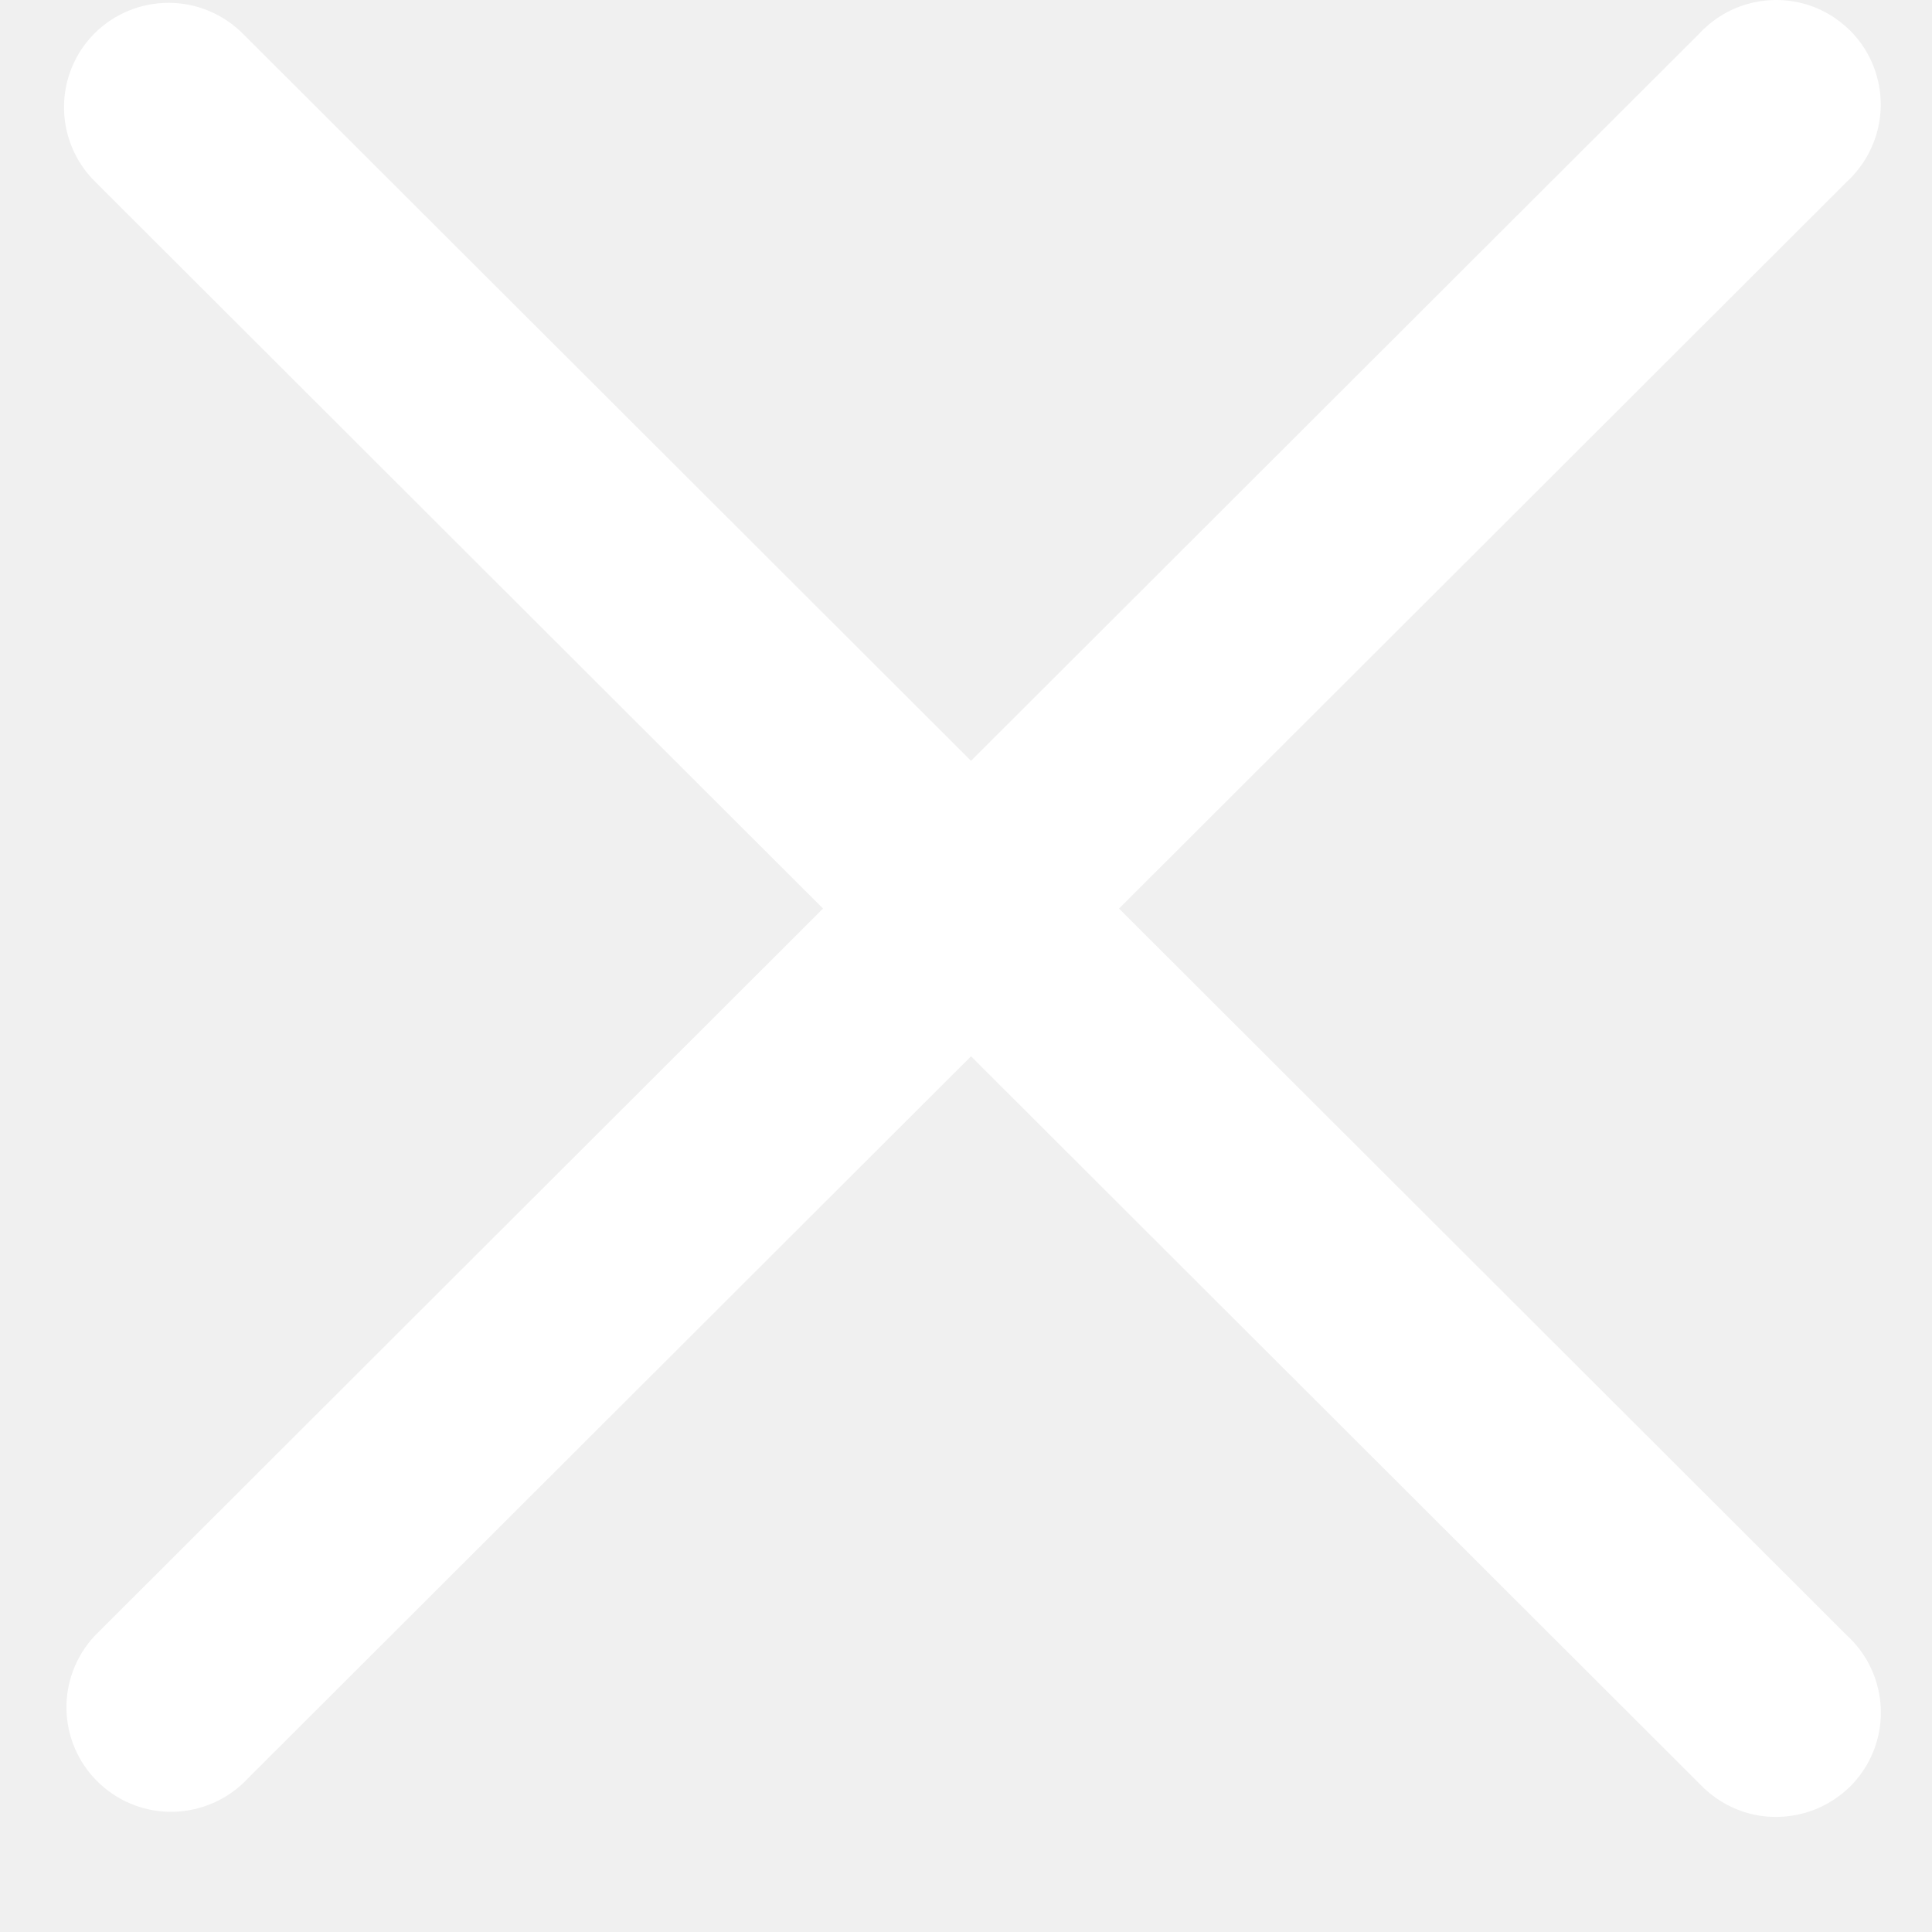
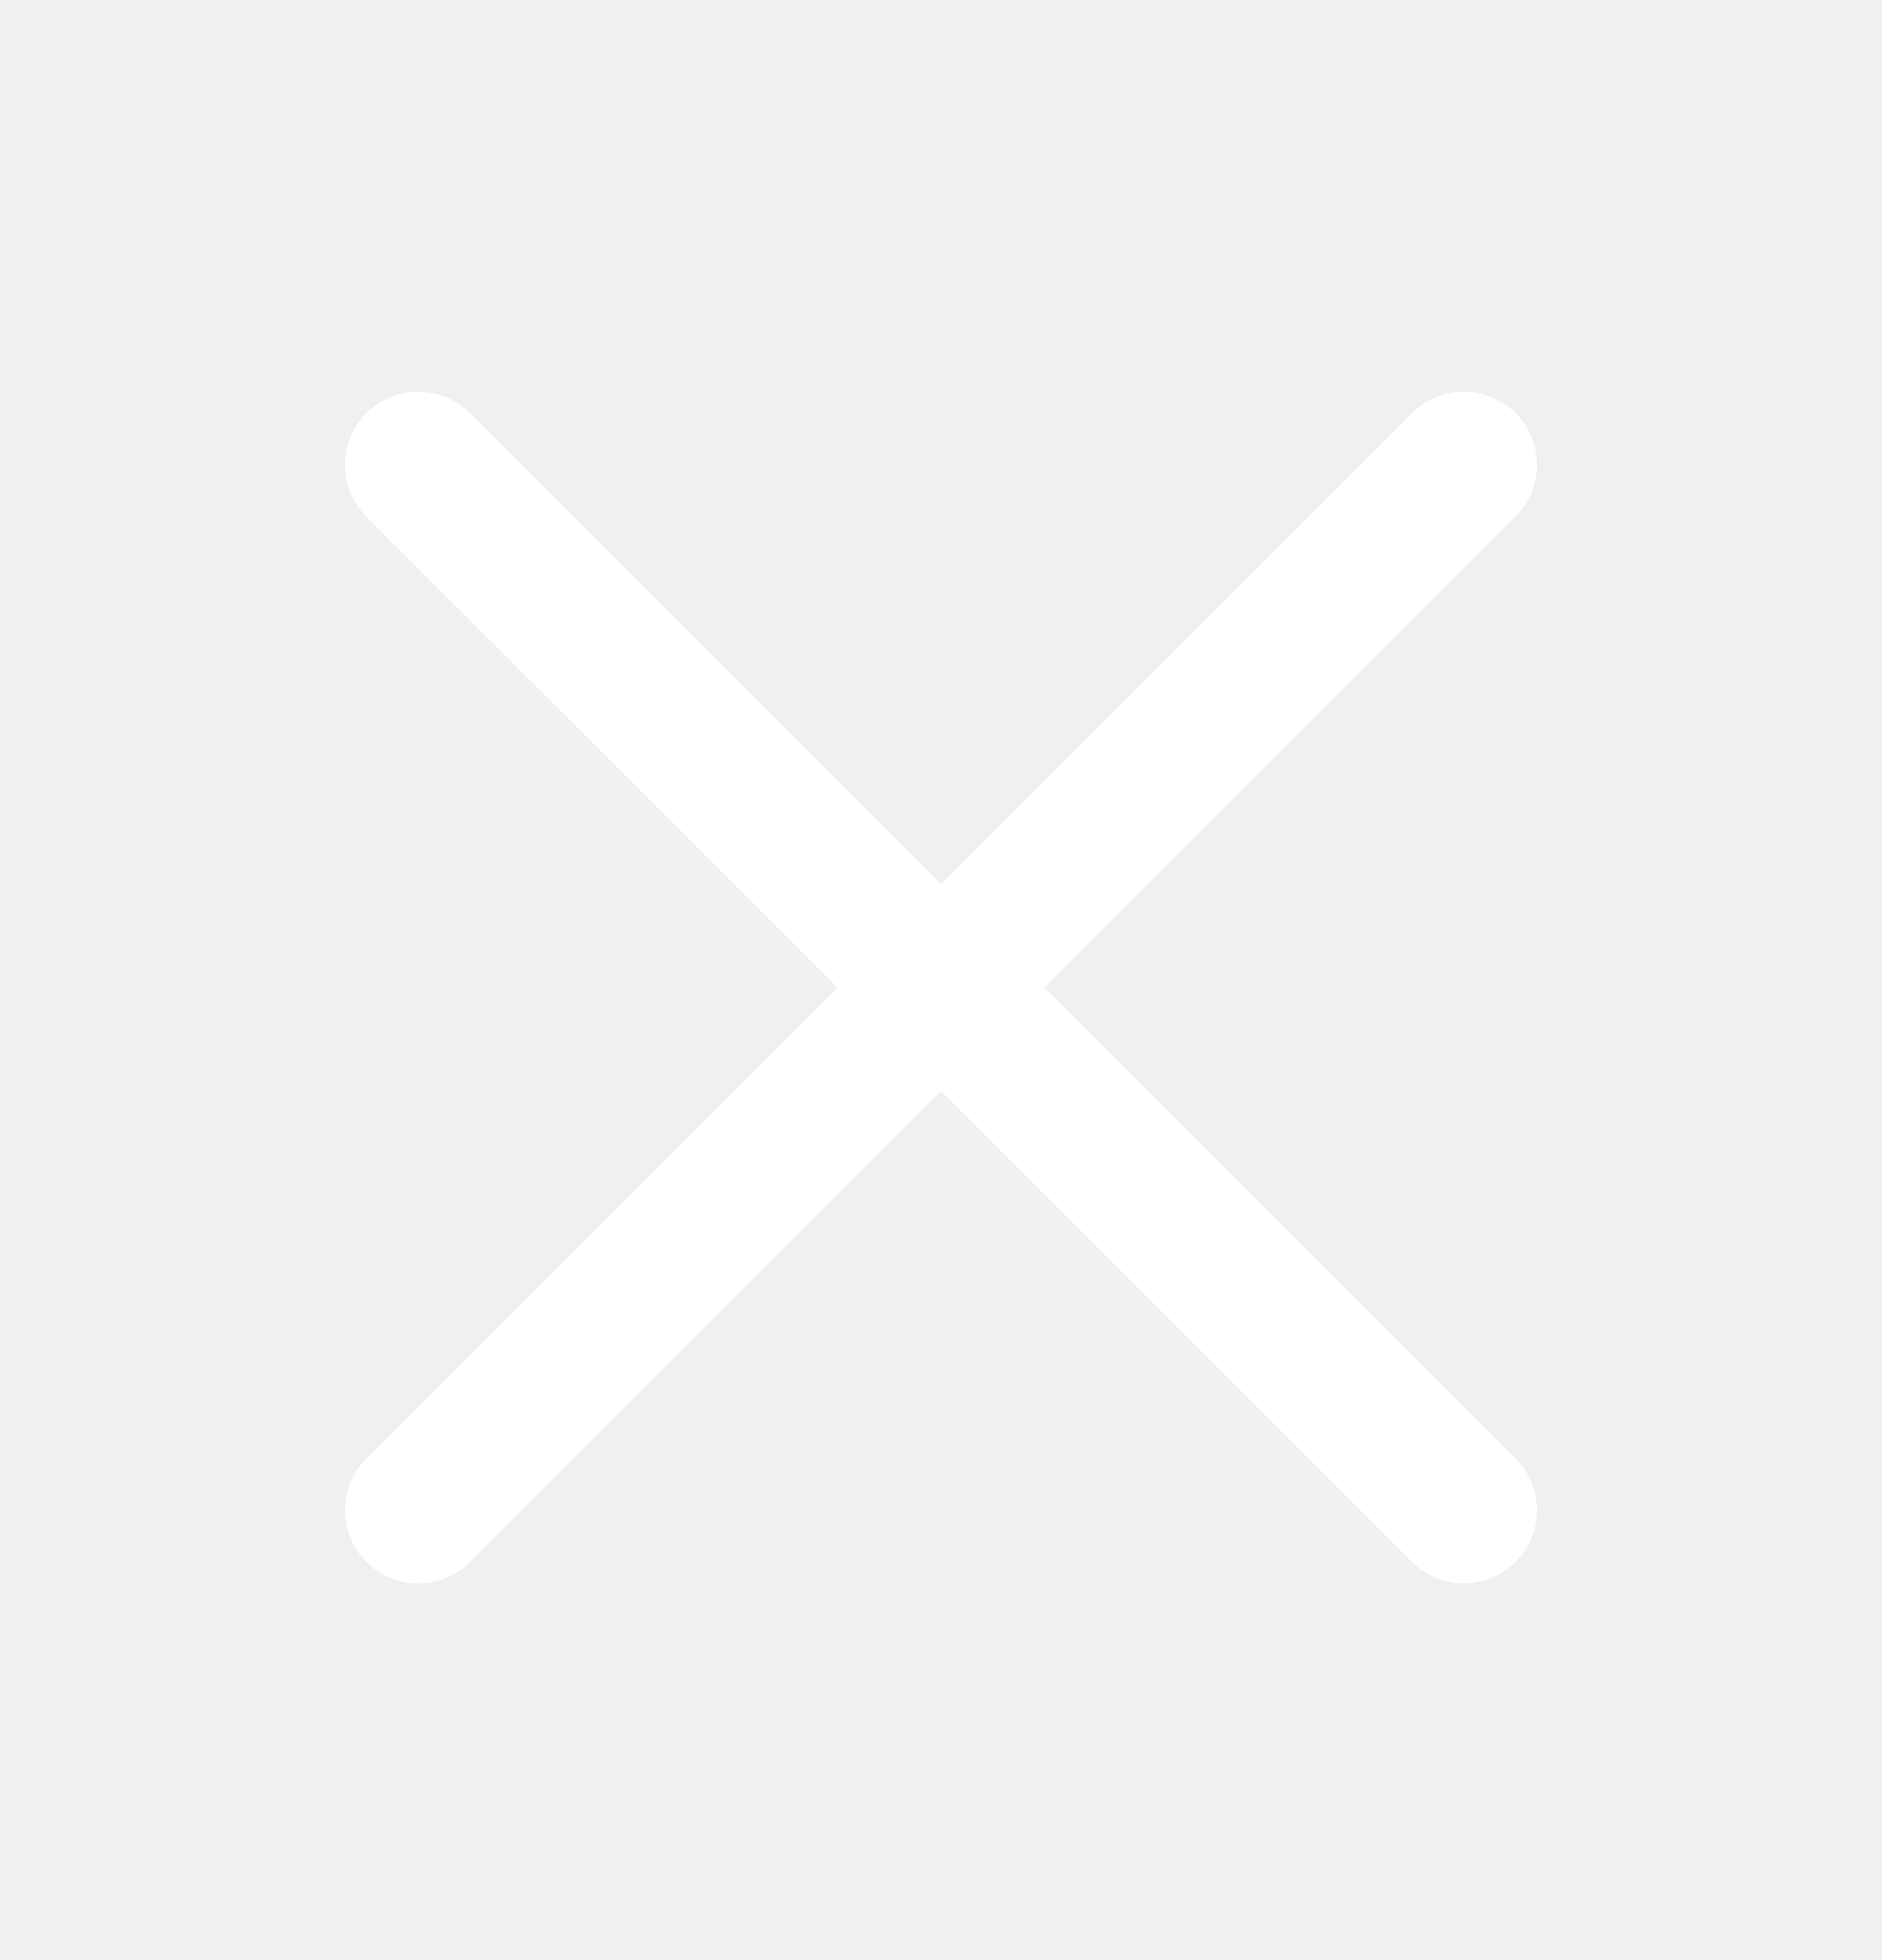
- <svg xmlns="http://www.w3.org/2000/svg" width="15" height="15" viewBox="0 0 15 15" fill="none">
-   <path id="Vector" d="M0.734 0.259C0.887 0.107 1.093 0.022 1.309 0.022C1.524 0.022 1.73 0.107 1.883 0.259L7.539 5.907L13.195 0.259C13.295 0.152 13.421 0.074 13.561 0.033C13.701 -0.008 13.85 -0.011 13.991 0.025C14.133 0.061 14.261 0.135 14.365 0.238C14.468 0.341 14.541 0.47 14.577 0.612C14.613 0.753 14.61 0.901 14.569 1.041C14.528 1.18 14.45 1.307 14.344 1.406L8.688 7.054L14.344 12.702C14.451 12.801 14.529 12.927 14.57 13.067C14.611 13.207 14.614 13.355 14.578 13.496C14.542 13.638 14.468 13.767 14.365 13.87C14.261 13.972 14.132 14.046 13.991 14.081C13.849 14.117 13.701 14.115 13.561 14.074C13.421 14.033 13.295 13.955 13.195 13.849L7.539 8.201L1.883 13.849C1.729 13.992 1.525 14.07 1.314 14.067C1.104 14.063 0.903 13.978 0.754 13.829C0.605 13.681 0.52 13.48 0.516 13.27C0.512 13.059 0.591 12.856 0.734 12.702L6.39 7.054L0.734 1.406C0.582 1.254 0.497 1.047 0.497 0.832C0.497 0.617 0.582 0.411 0.734 0.259Z" fill="white" />
+ <svg xmlns="http://www.w3.org/2000/svg" width="24" height="25" viewBox="0 0 24 25" fill="none">
+   <path d="M5.333 19.263L18.667 5.93M5.333 5.93L18.667 19.263" stroke="white" stroke-width="1.867" stroke-linecap="round" stroke-linejoin="round" />
</svg>
